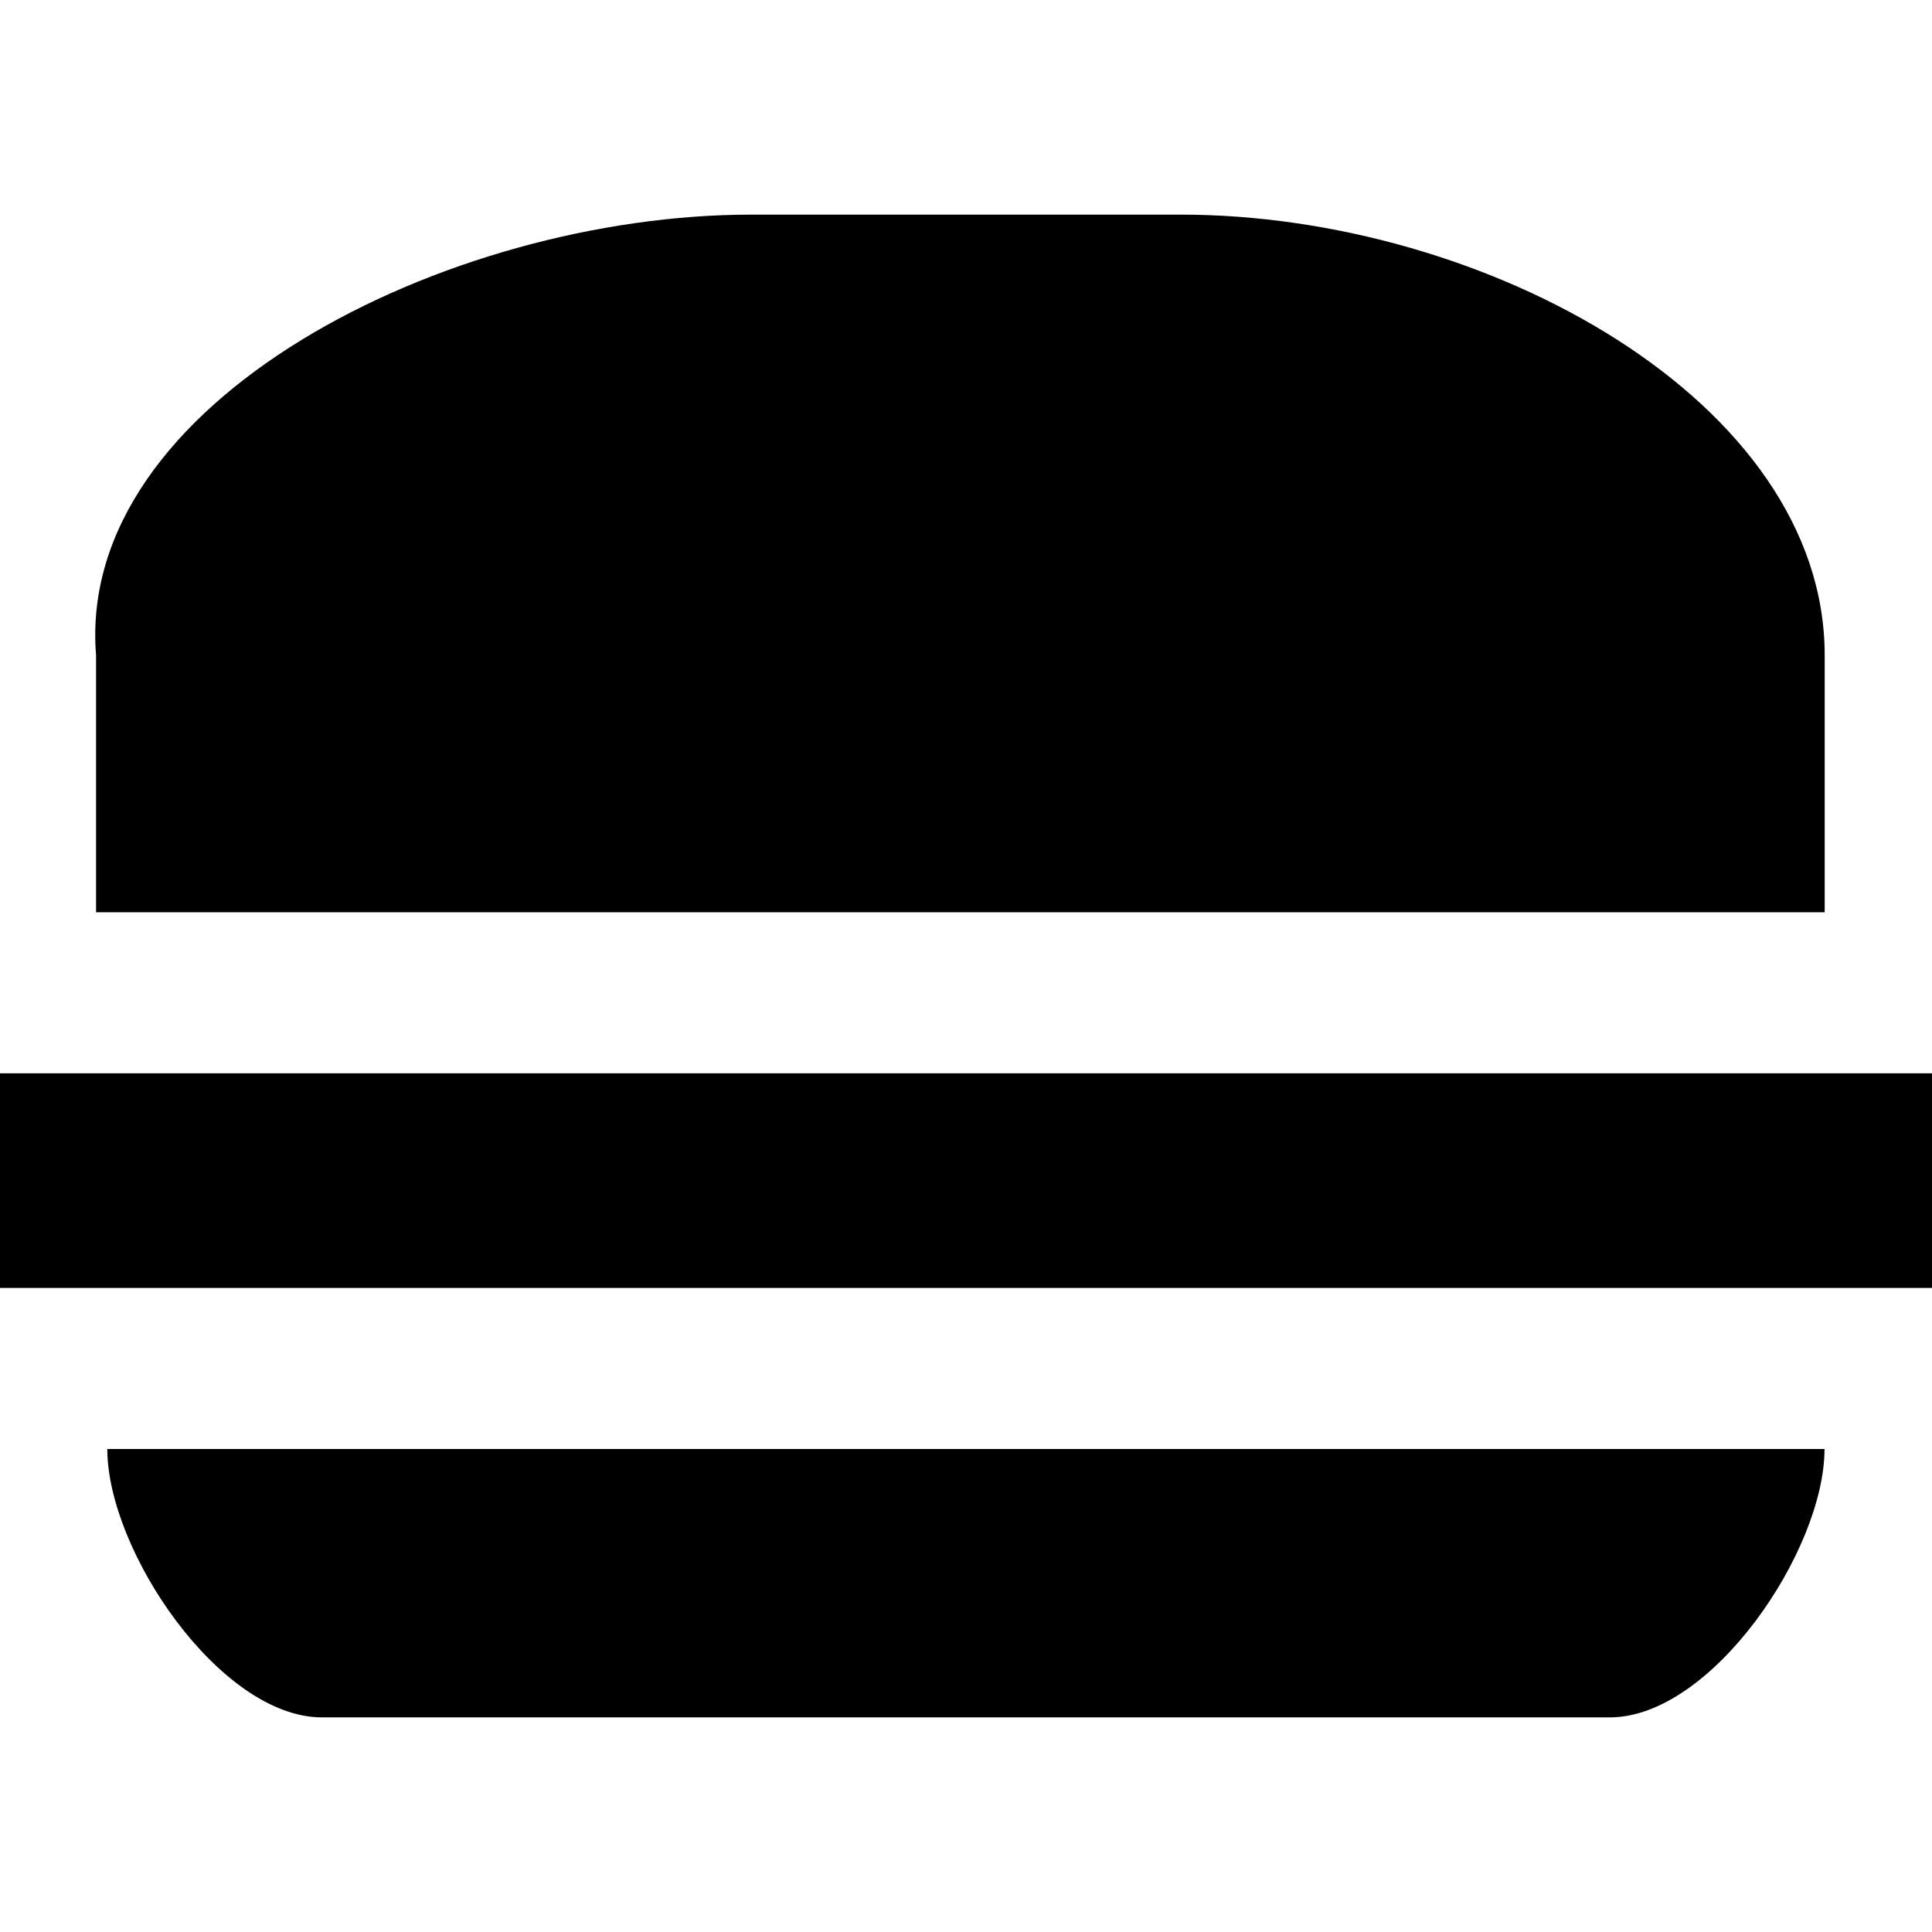
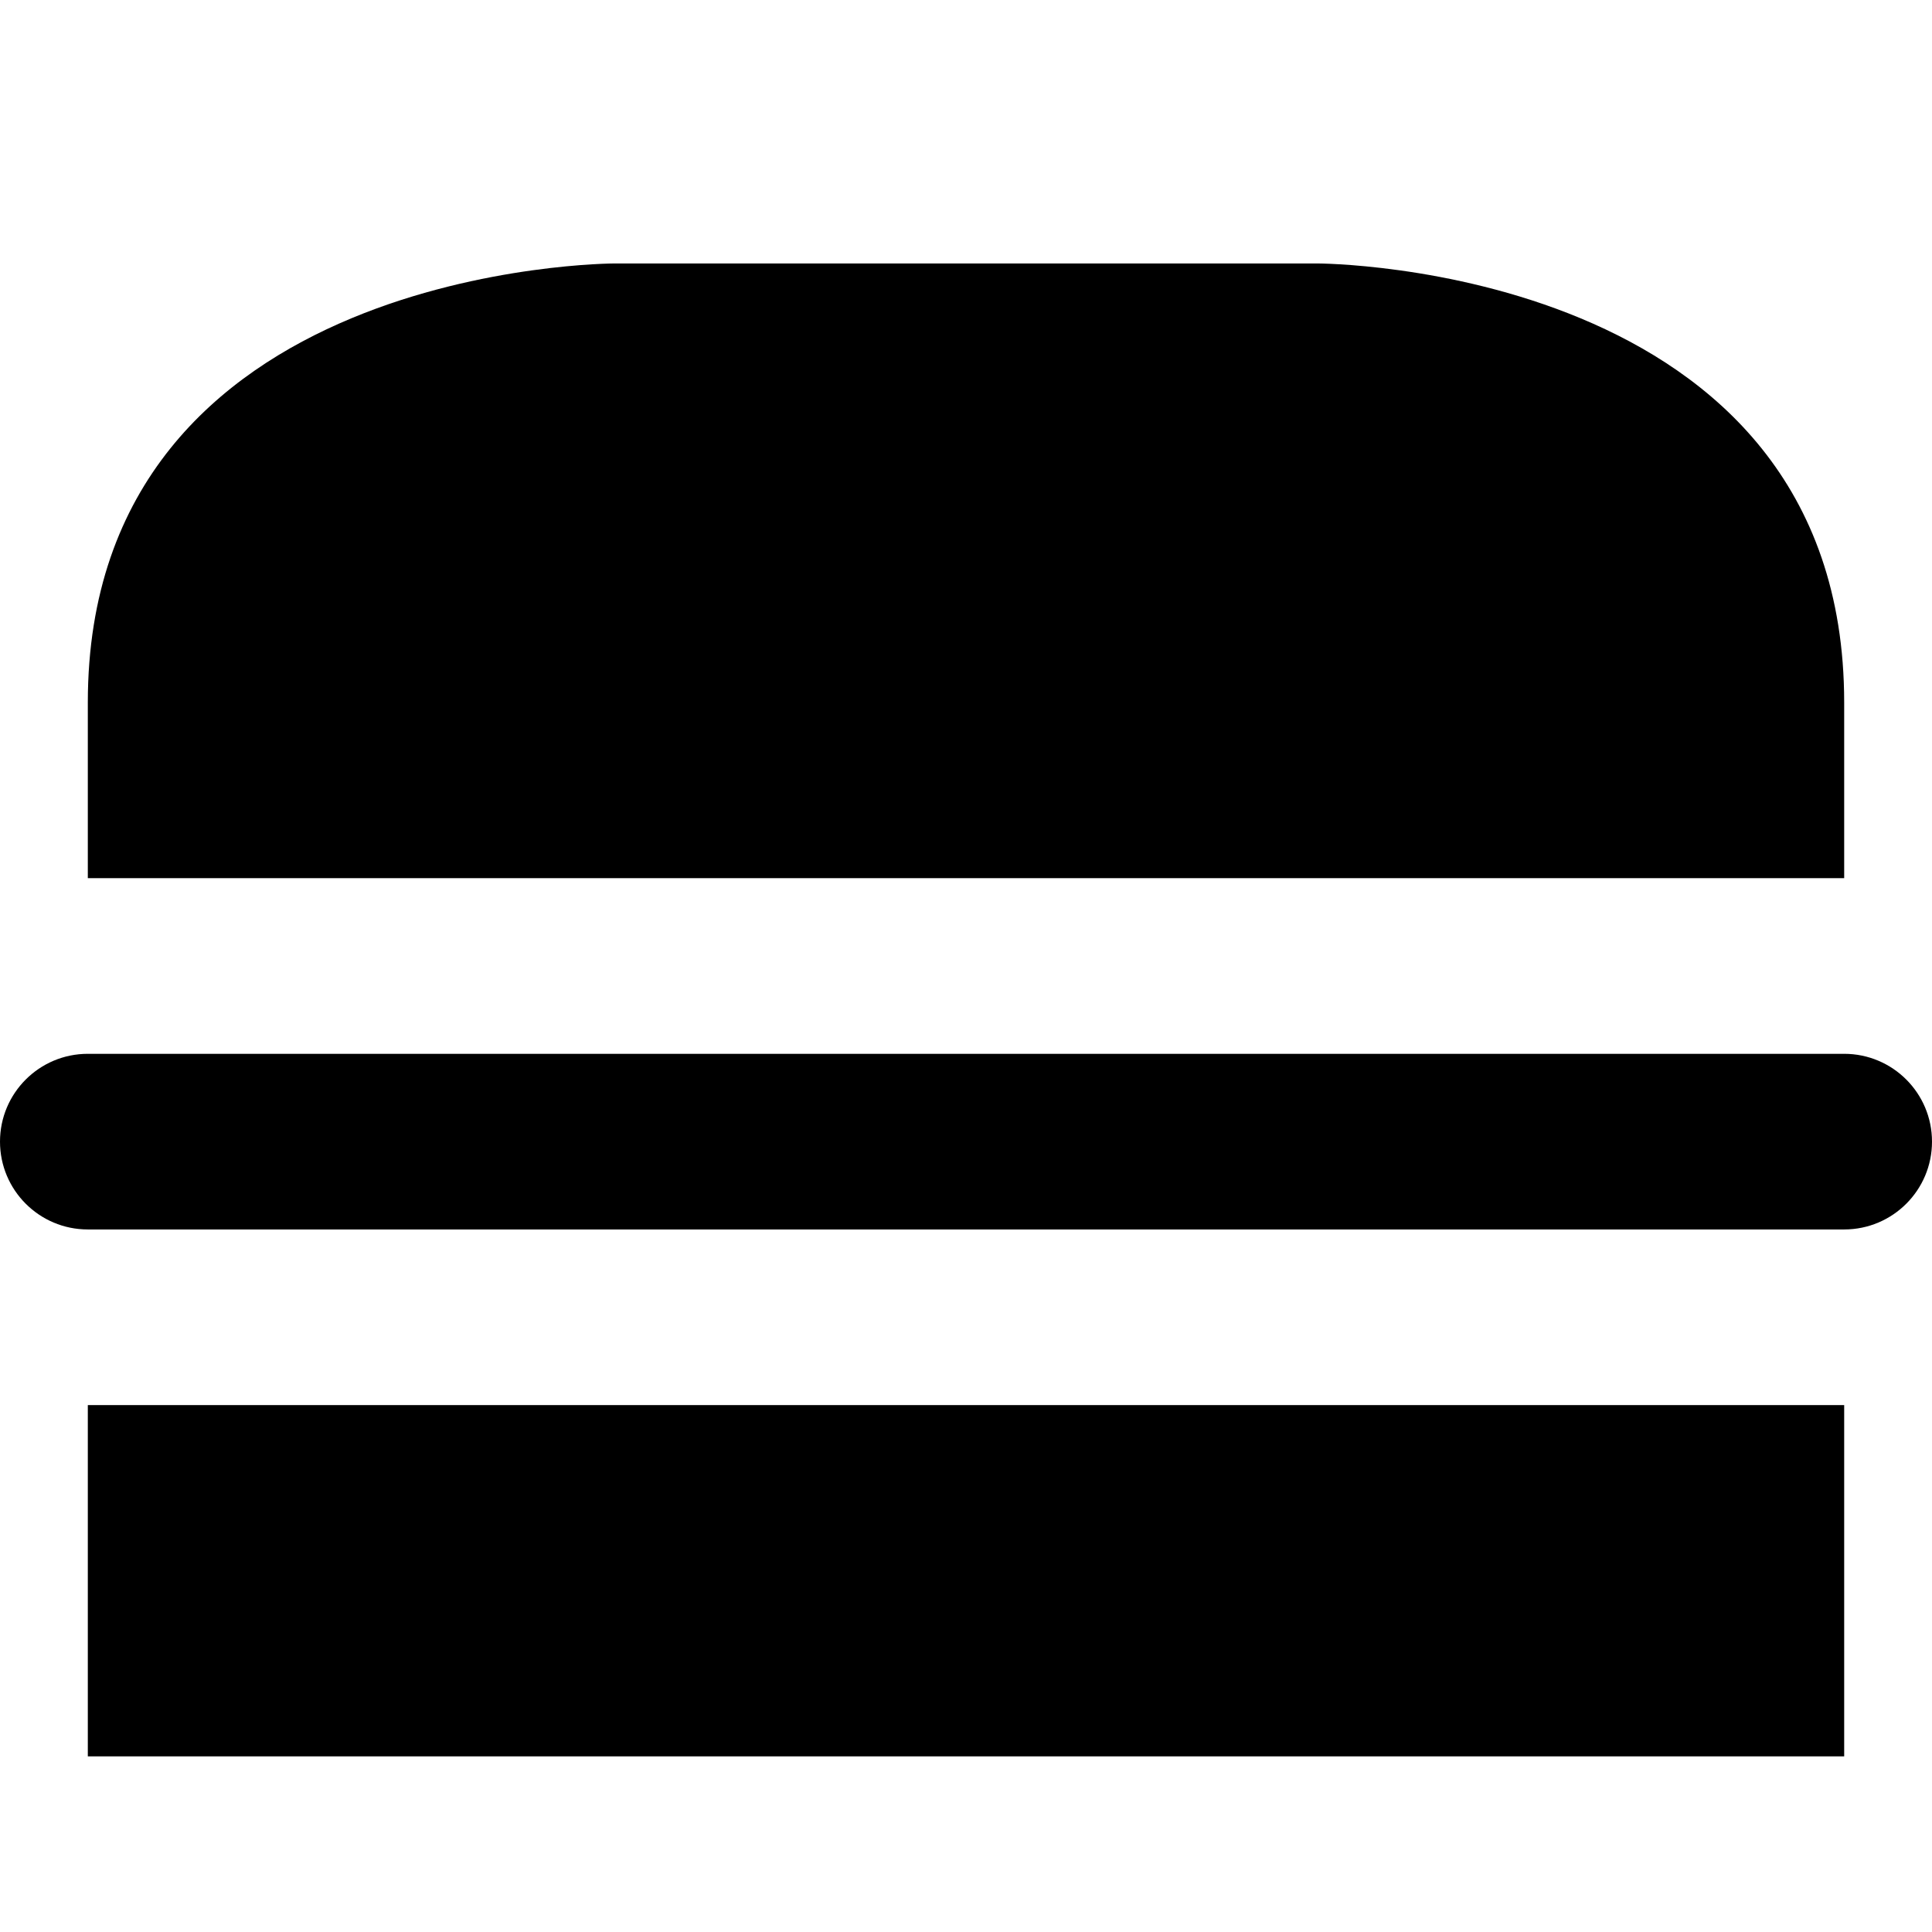
<svg xmlns="http://www.w3.org/2000/svg" version="1.1" width="11" height="11" id="svg4764" viewBox="0 0 11 11">
  <defs id="defs4766" />
-   <path style="fill:#000000;fill-opacity:1" d="m 4.278,1.222 c -1.737,0 -3.849,1.066 -3.731,2.509 l 0,1.463 9.842,0 0,-1.463 c 0,-1.447 -1.93,-2.509 -3.667,-2.509 z M 0,6.111 l 0,1.222 11,0 0,-1.222 z M 0.611,8.25 c 0,0.579 0.643,1.528 1.222,1.528 l 7.333,0 c 0.579,0 1.222,-0.949 1.222,-1.528 z" id="rect13326-2-5-2-3-1" />
+   <rect style="opacity:1;fill:#000000;fill-opacity:1;stroke:none;stroke-width:0;stroke-linecap:round;stroke-linejoin:round;stroke-miterlimit:4;stroke-dasharray:none;stroke-dashoffset:0;stroke-opacity:1" id="rect3335" width="10" height="2" x="0.5" y="8" />
+   <path style="opacity:1;fill:#000000;fill-opacity:1;stroke:none;stroke-width:0;stroke-linecap:round;stroke-linejoin:round;stroke-miterlimit:4;stroke-dasharray:none;stroke-dashoffset:0;stroke-opacity:1" d="m 3.5,1.5 4,0 c 0,0 3,0 3,2.5 l 0,1 -10,0 0,-1 c 0,-2.5 3,-2.5 3,-2.5 z" id="rect3335-7" />
+   <rect style="opacity:1;fill:#000000;fill-opacity:1;stroke:none;stroke-width:0;stroke-linecap:round;stroke-linejoin:round;stroke-miterlimit:4;stroke-dasharray:none;stroke-dashoffset:0;stroke-opacity:1" id="rect3353" width="11" height="1" x="0" y="6" ry="0.5" />
</svg>
